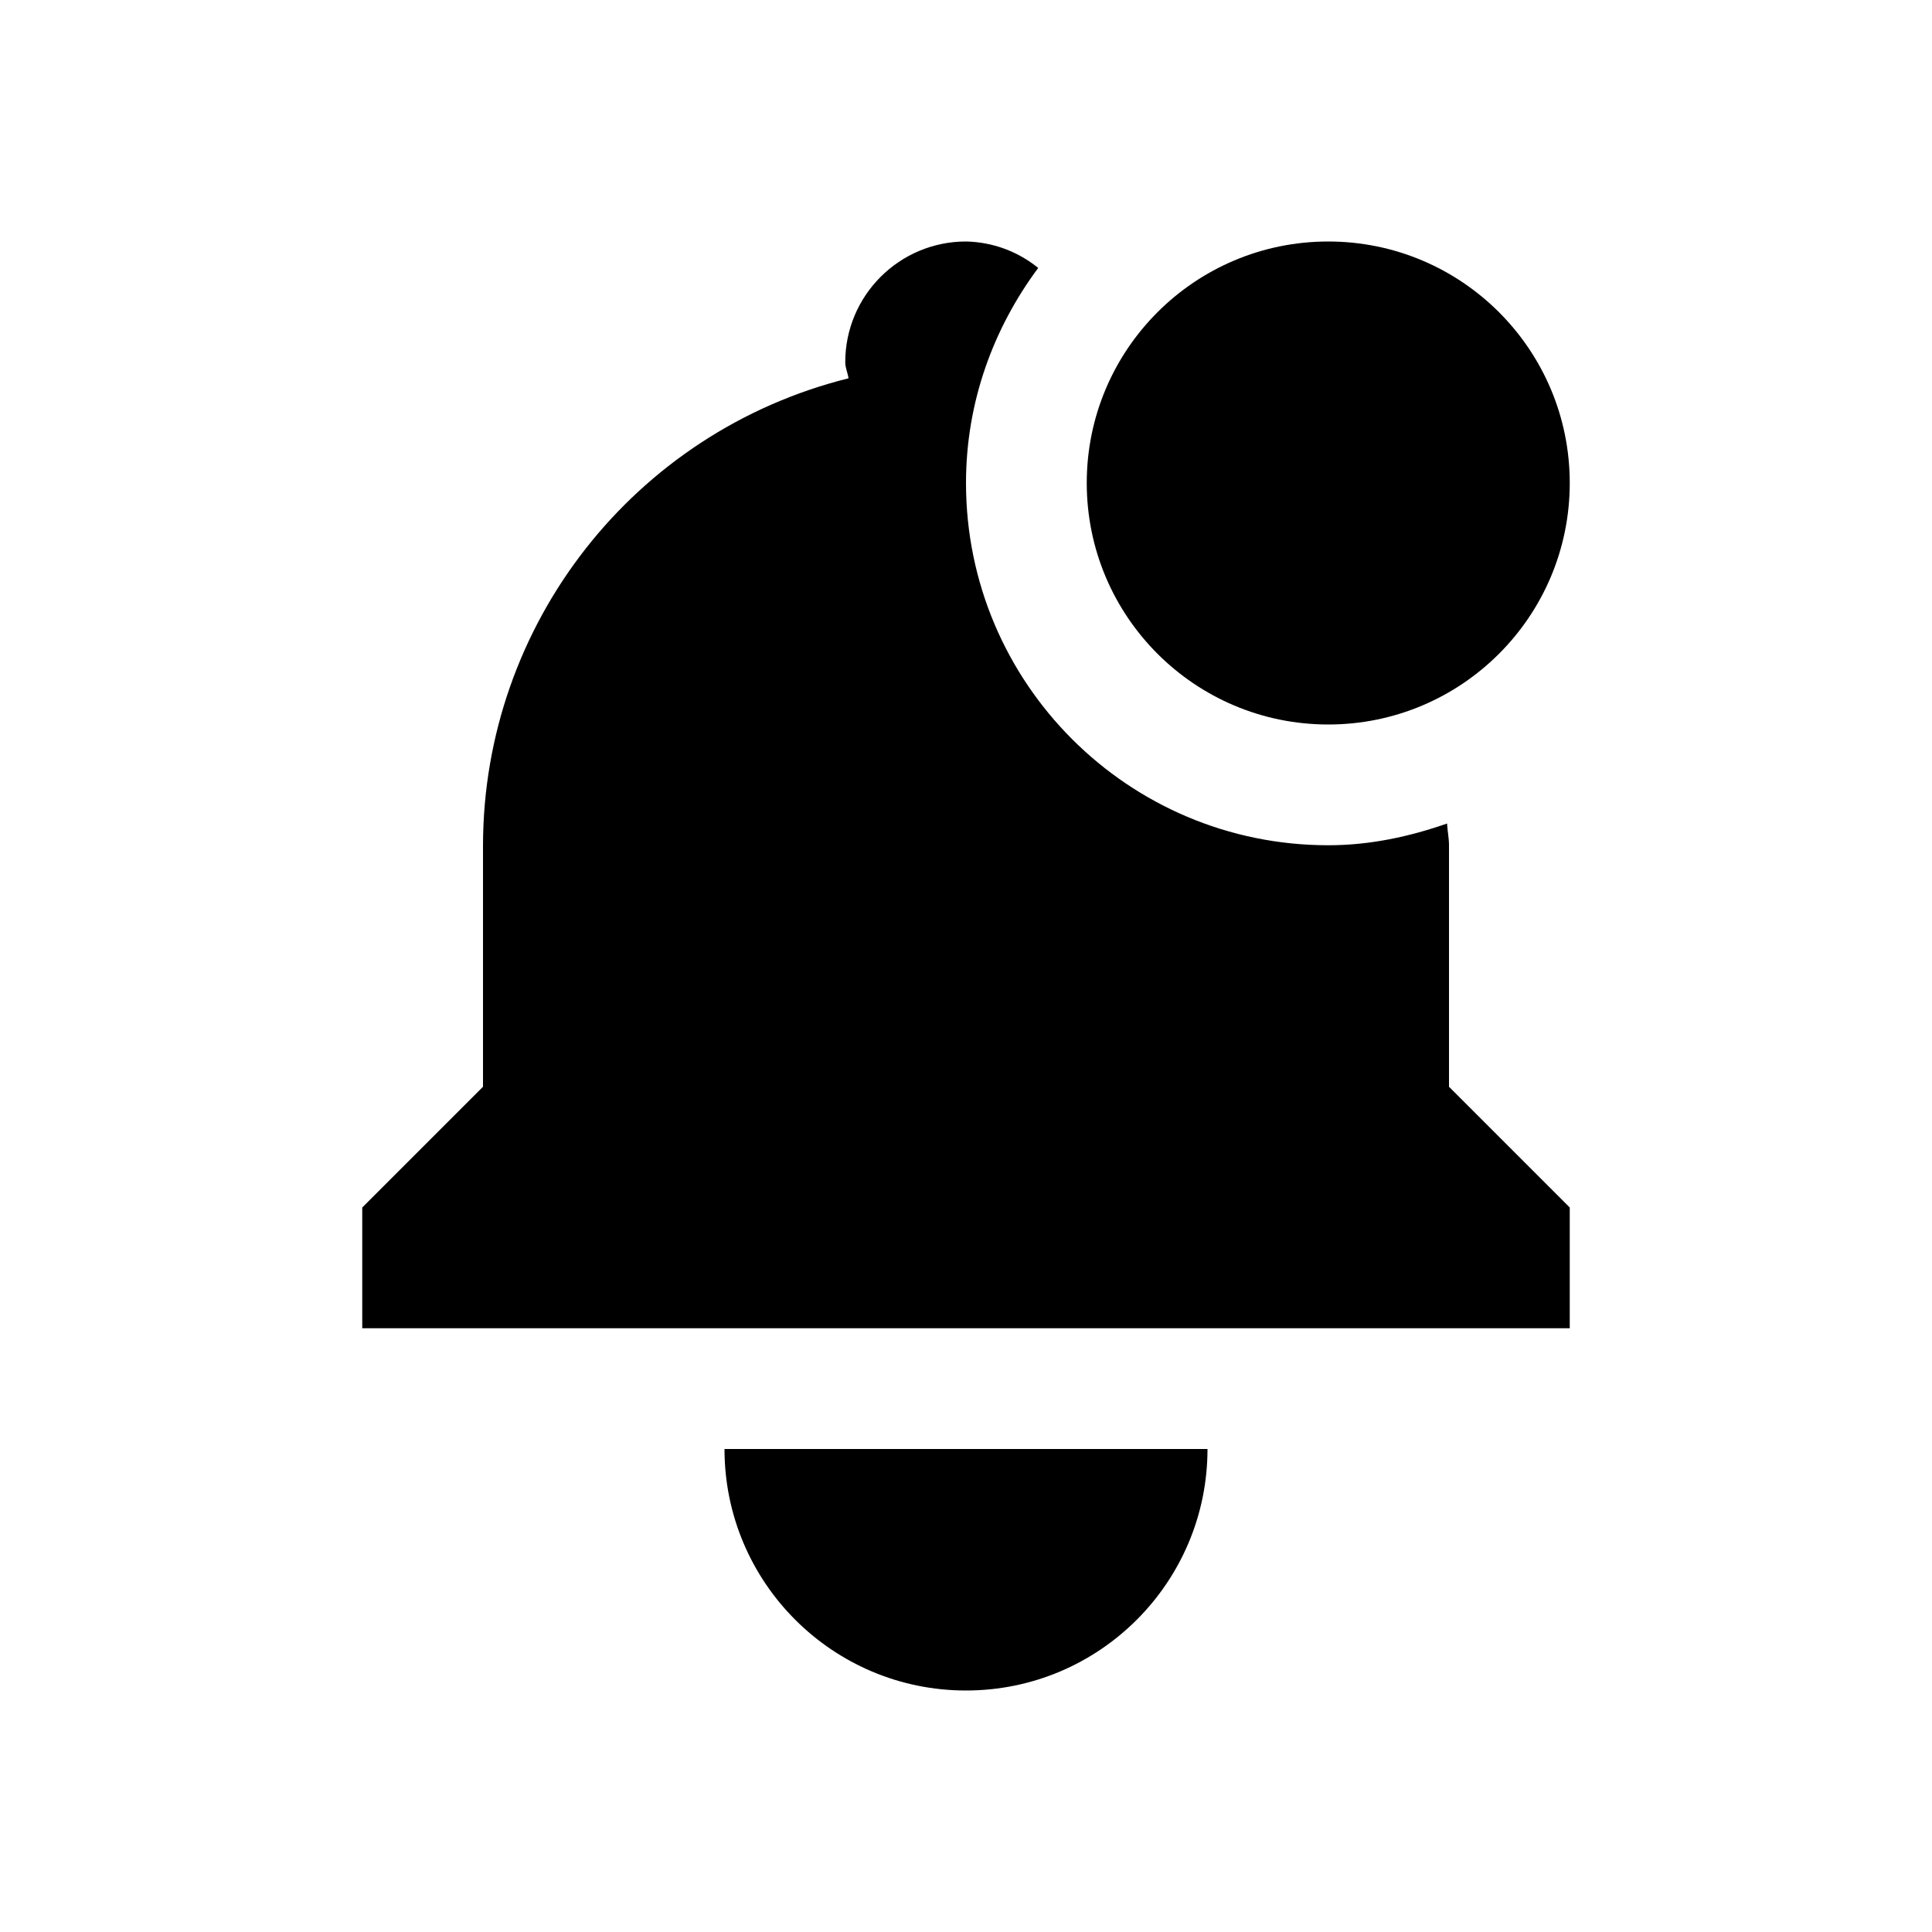
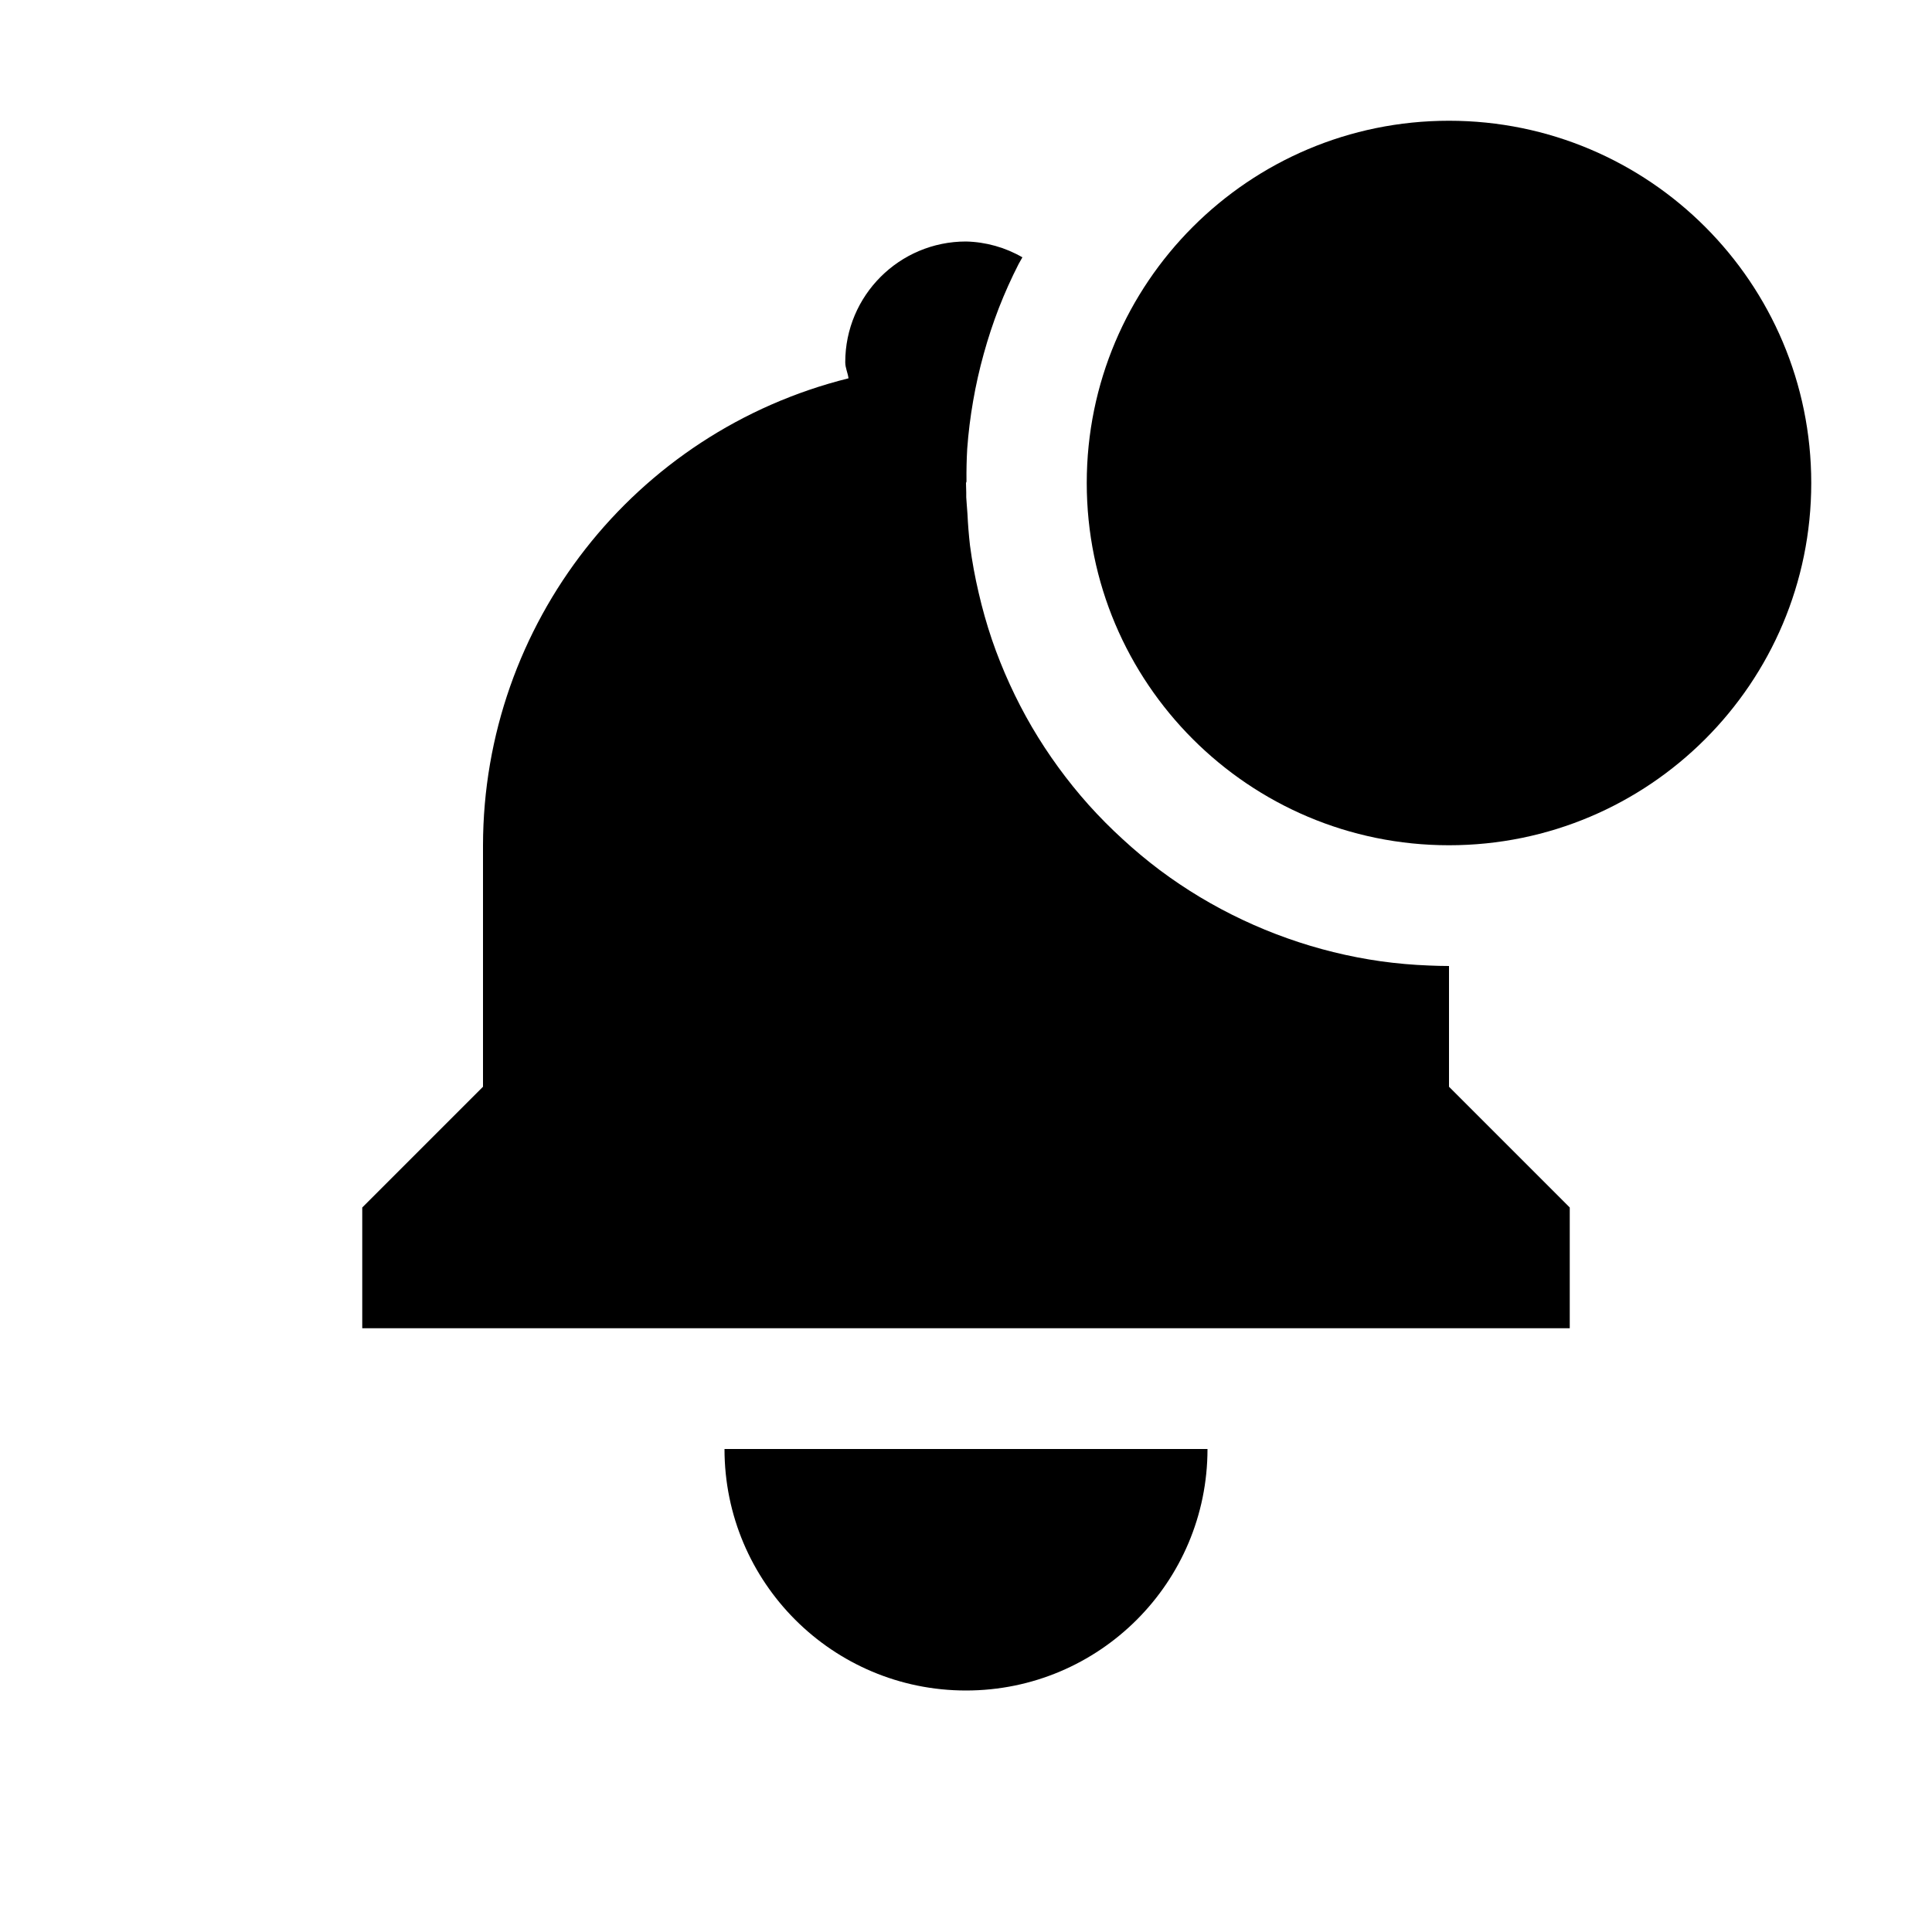
- <svg xmlns="http://www.w3.org/2000/svg" height="16" width="16">
-   <path d="M8 2a1 1 0 0 0-1 1c0 .047.021.087.027.133A3.992 3.992 0 0 0 4 7v2l-1 1v1h10v-1l-1-1V7c0-.061-.013-.119-.016-.18-.309.108-.637.18-.984.18a3 3 0 0 1-3-3c0-.67.227-1.282.598-1.781A.978.978 0 0 0 8 2zM6 12a2 2 0 1 0 4 0H6z" />
-   <path d="M11 2a2 2 0 1 0 0 4 2 2 0 0 0 0-4z" fill-rule="evenodd" fill="#000" />
+ <svg xmlns="http://www.w3.org/2000/svg" width="16" height="16" version="1.1">
+   <path d="m8 2a1 1 0 0 0-1 1c0 0.047 0.021 0.087 0.027 0.133a3.992 3.992 0 0 0-3.027 3.867v2l-1 1v1h10v-1l-1-1v-1a4 4 0 0 1-0.166-0.004 4 4 0 0 1-0.398-0.035 4 4 0 0 1-0.393-0.076 4 4 0 0 1-0.383-0.115 4 4 0 0 1-0.369-0.152 4 4 0 0 1-0.354-0.189 4 4 0 0 1-0.332-0.223 4 4 0 0 1-0.307-0.256 4 4 0 0 1-0.281-0.283 4 4 0 0 1-0.252-0.312 4 4 0 0 1-0.219-0.334 4 4 0 0 1-0.184-0.355 4 4 0 0 1-0.148-0.371 4 4 0 0 1-0.109-0.385 4 4 0 0 1-0.072-0.393 4 4 0 0 1-0.021-0.262 3 3 0 0 1-0.006-0.08 4 4 0 0 1-0.004-0.057 4 4 0 0 1 0-0.041 3 3 0 0 1-0.002-0.076c0-0.005 0.004-0.009 0.004-0.014a4 4 0 0 1 0.006-0.27 4 4 0 0 1 0.049-0.396 4 4 0 0 1 0.088-0.391 4 4 0 0 1 0.125-0.379 4 4 0 0 1 0.164-0.365 4 4 0 0 1 0.031-0.055 0.978 0.978 0 0 0-0.467-0.131zm-2 10a2 2 0 0 0 4 0z" />
+   <path d="m12 1a3 3 0 1 0 0 6 3 3 0 0 0 0-6z" fill-rule="evenodd" />
</svg>
